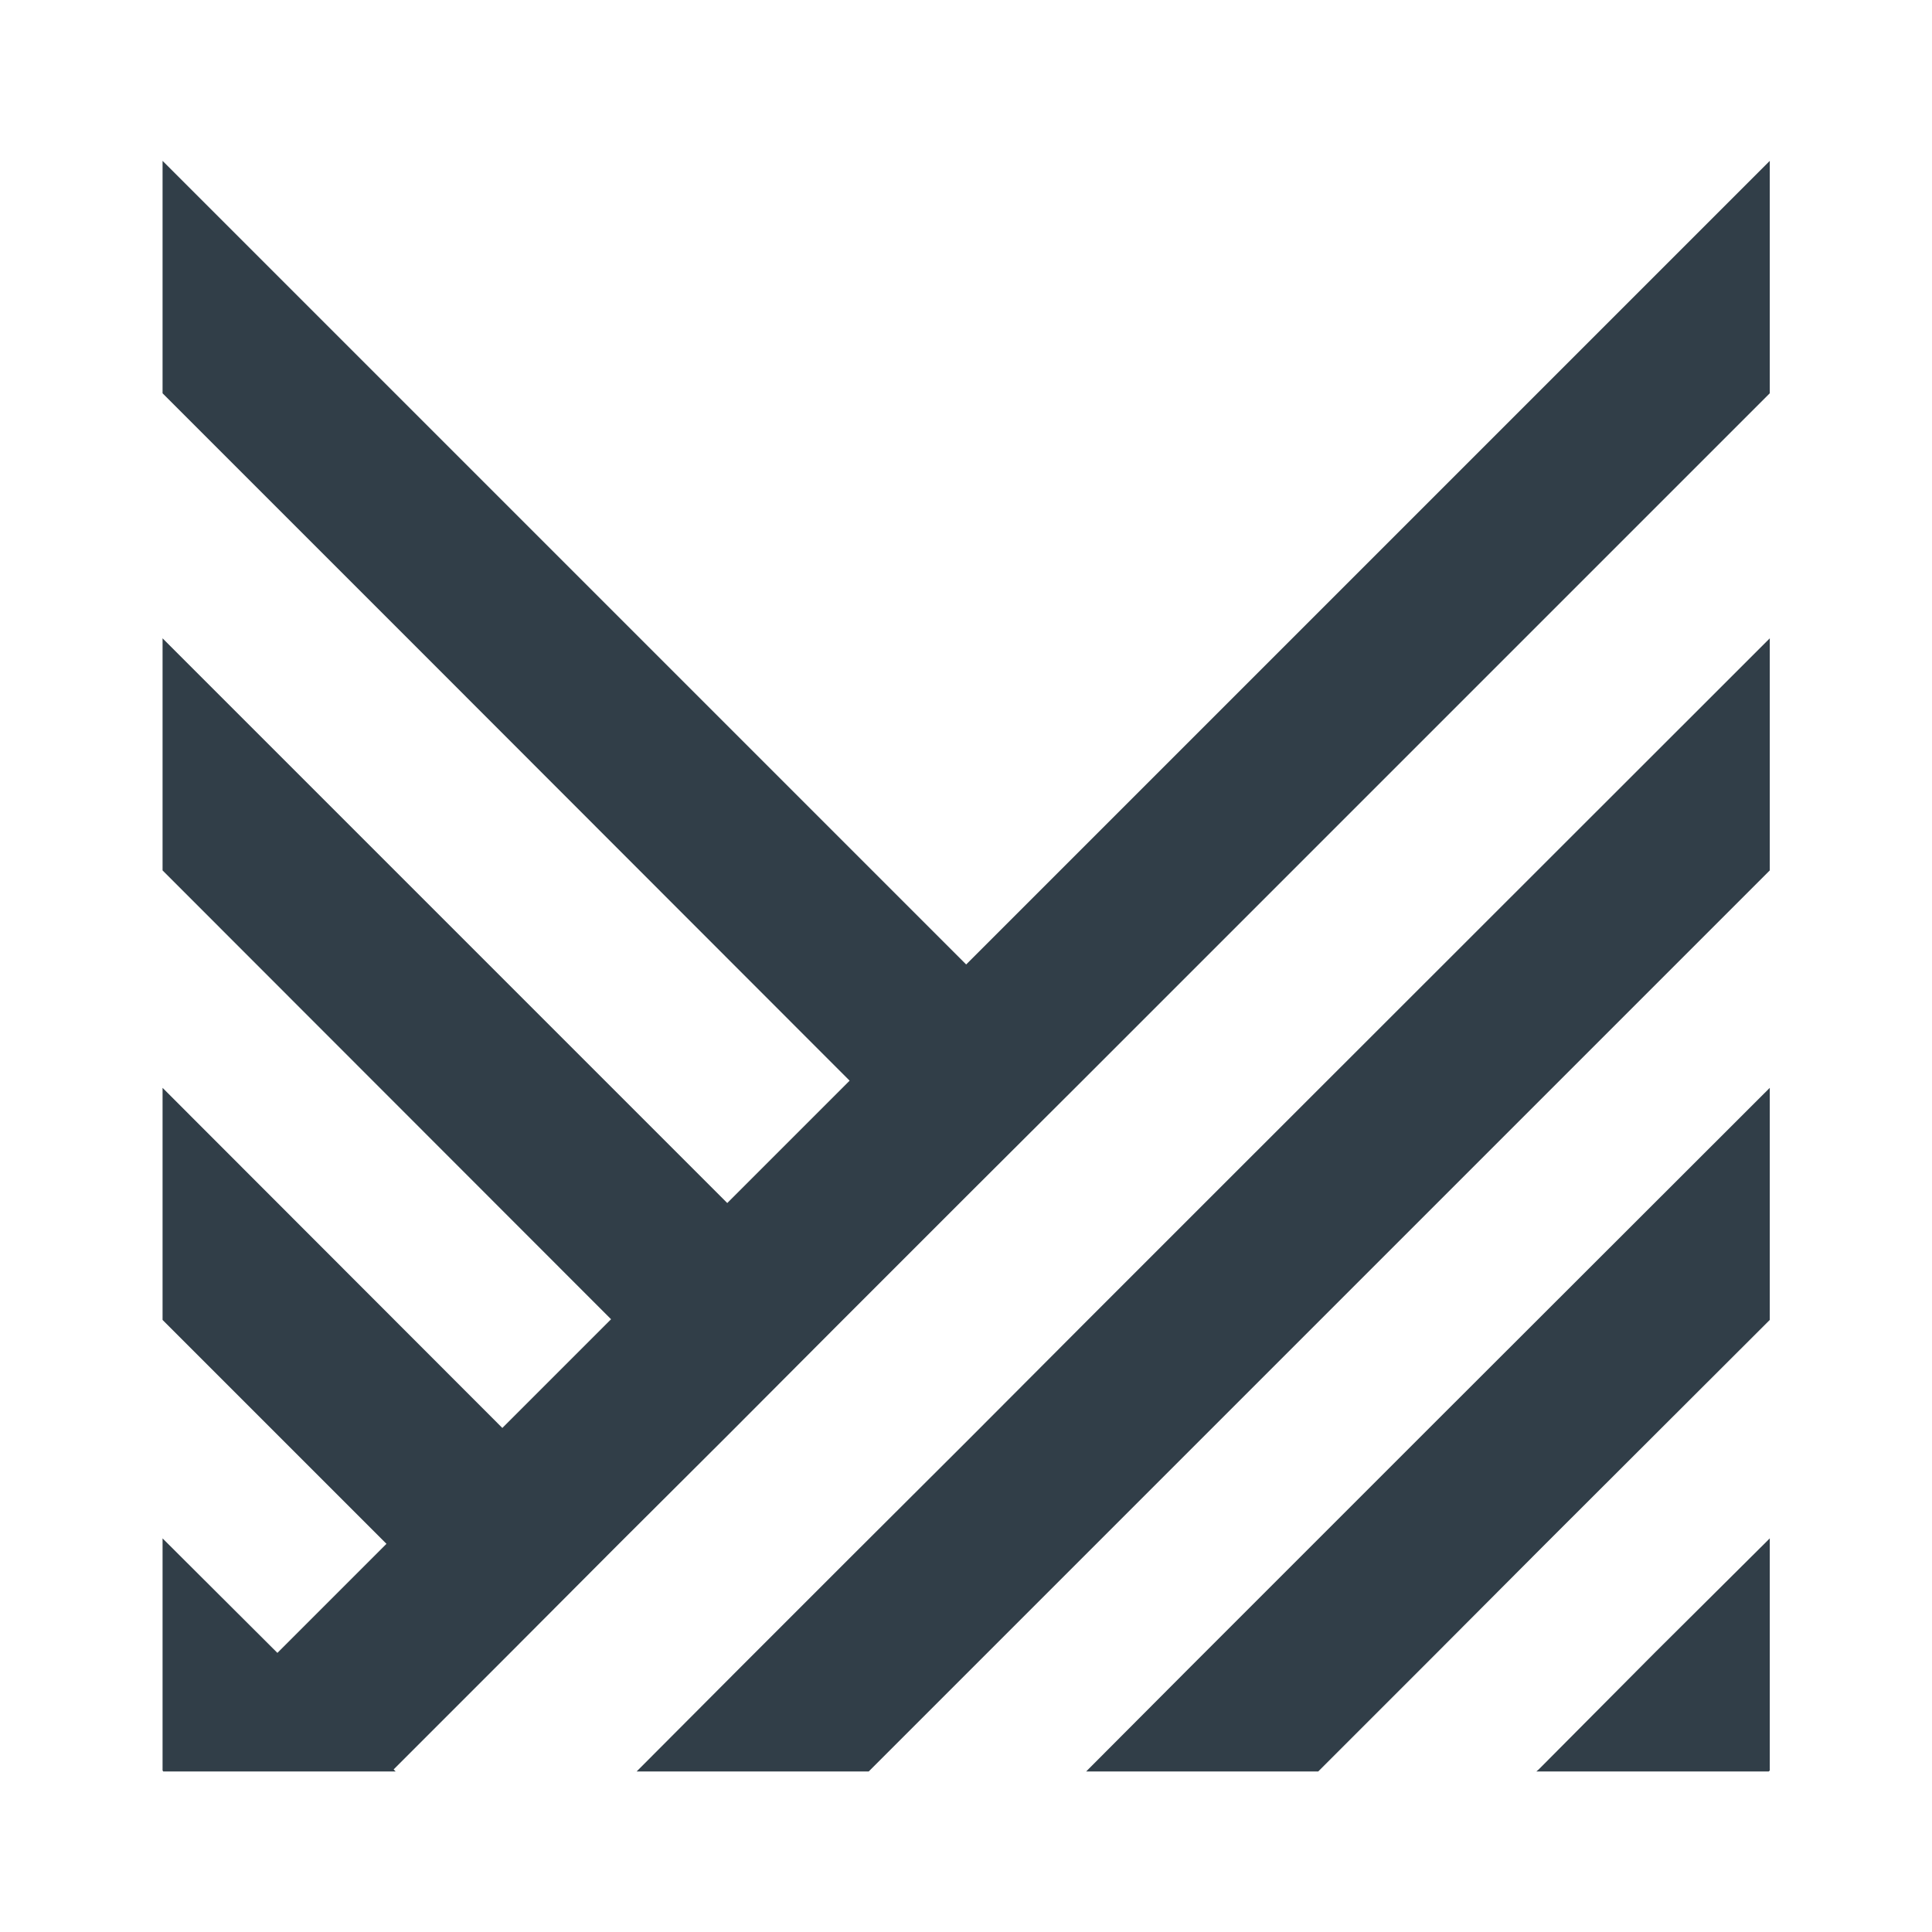
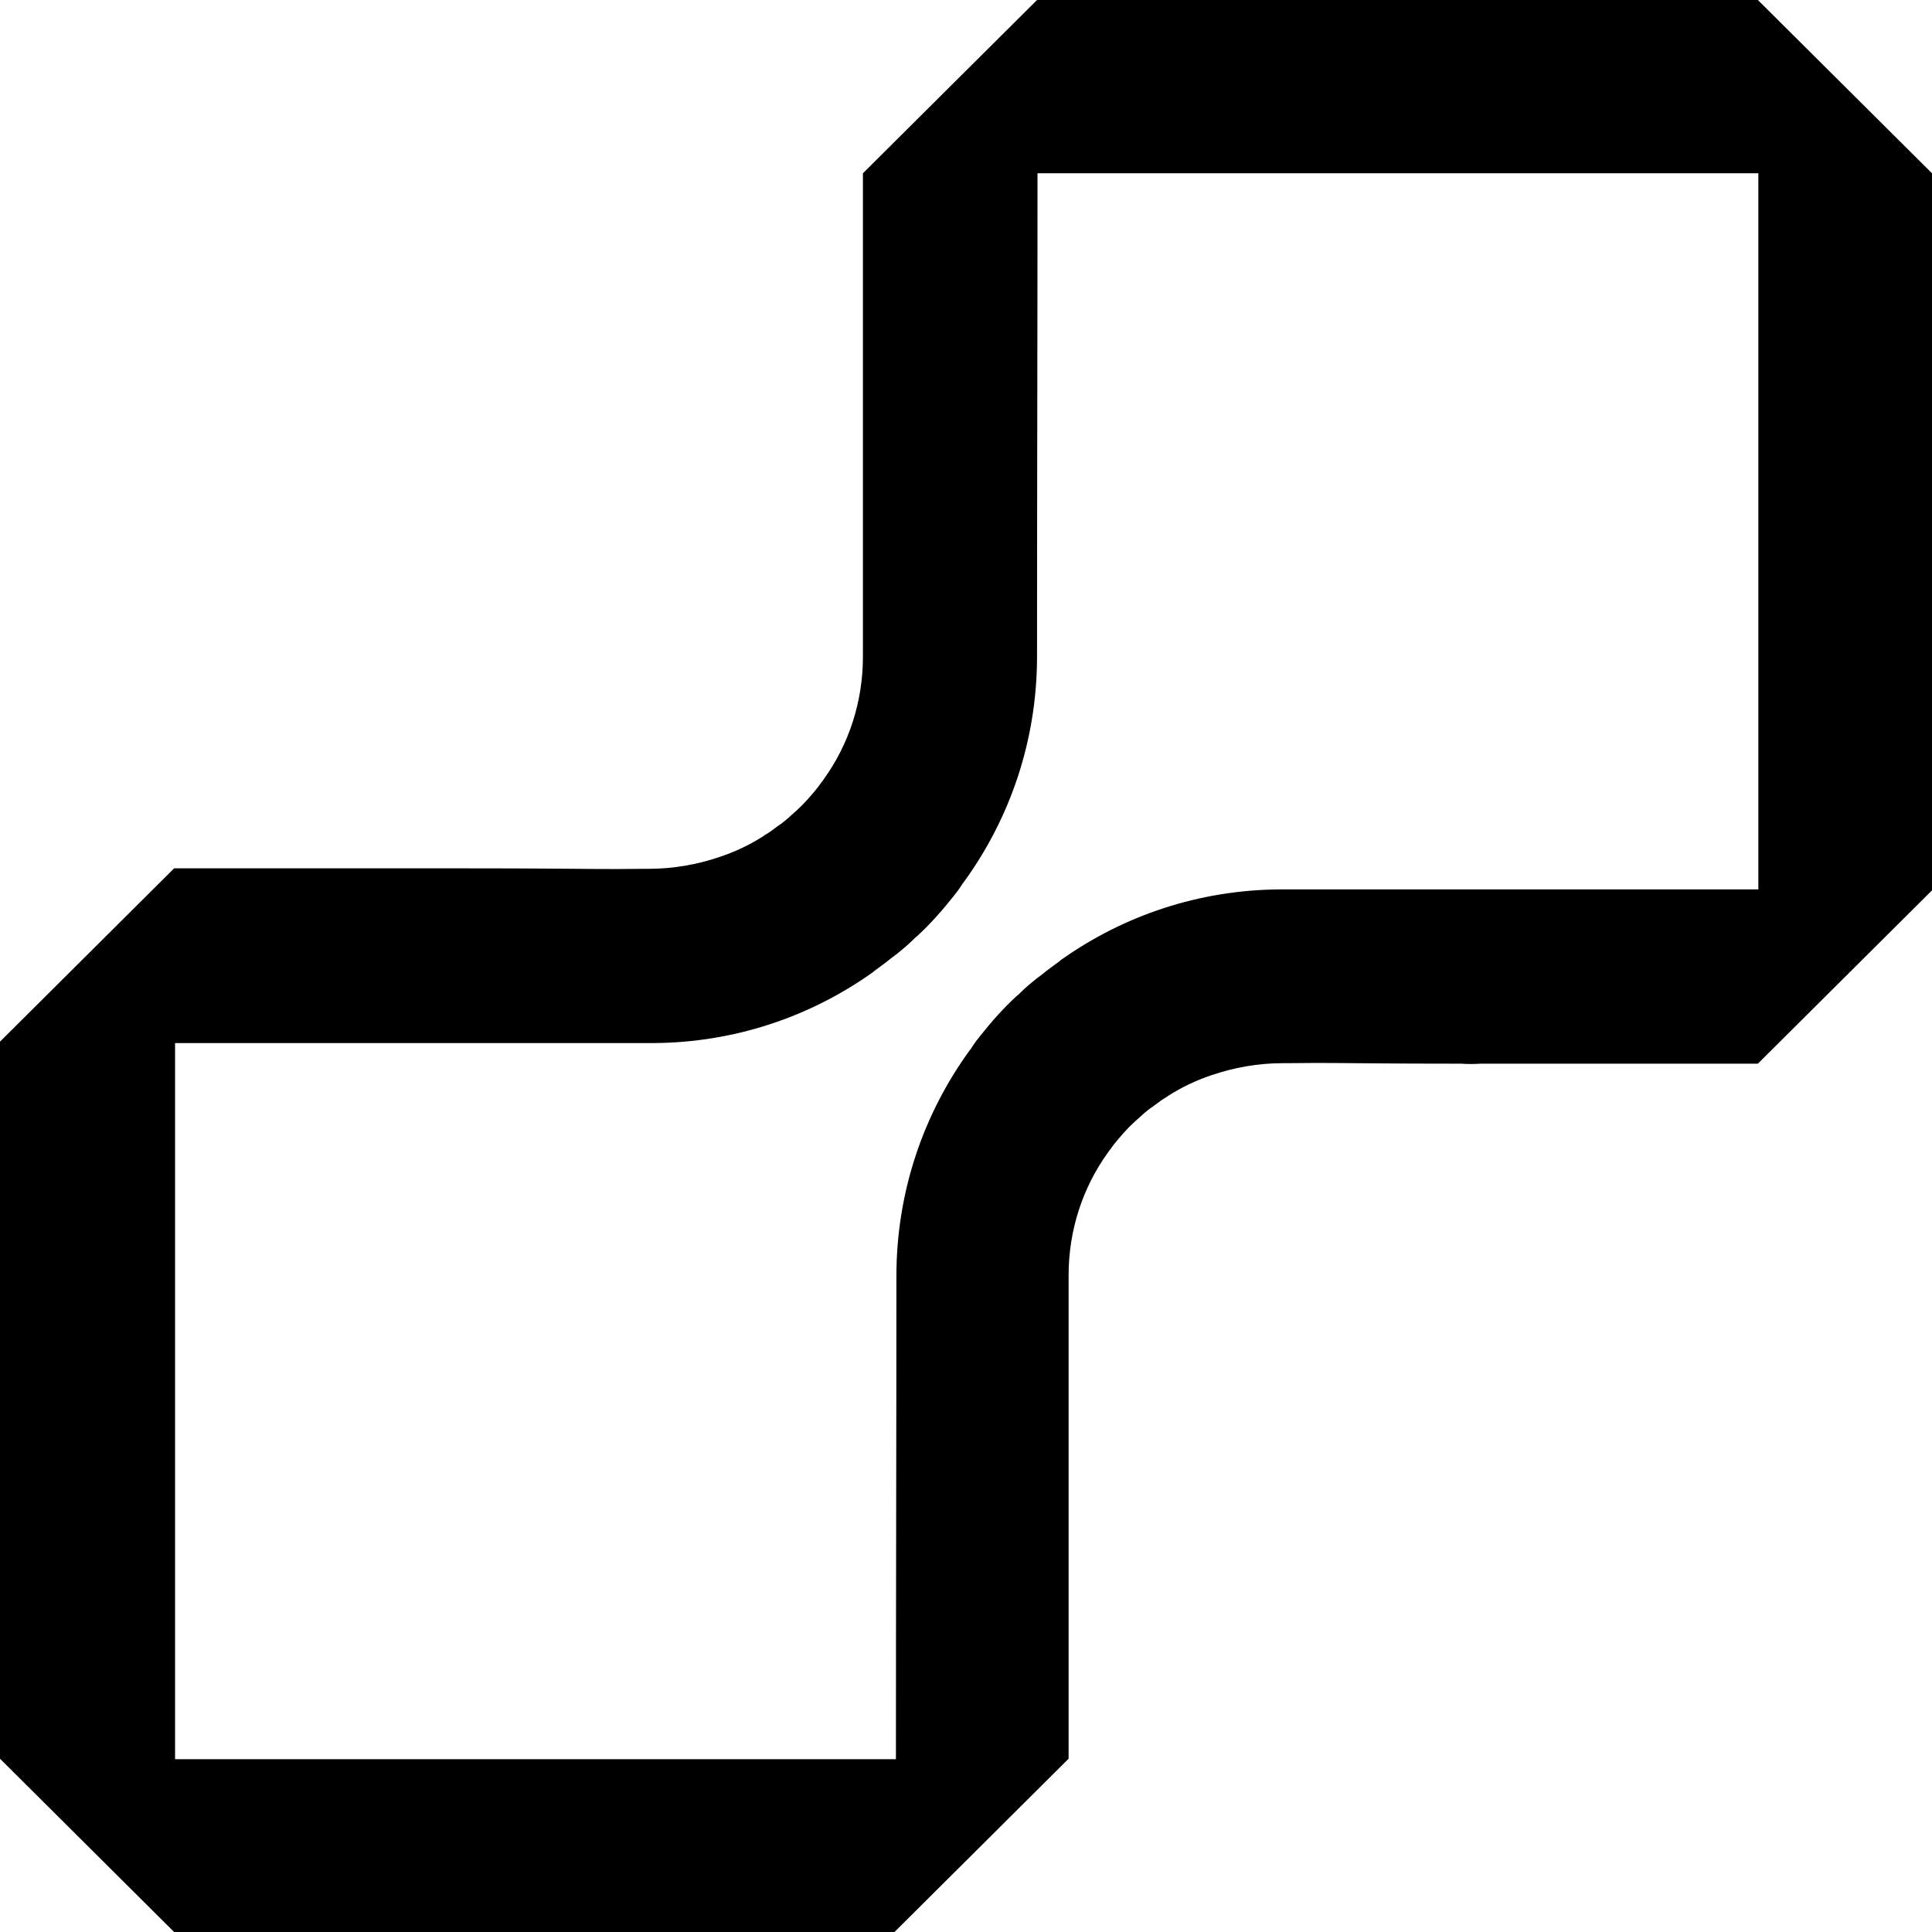
- <svg xmlns="http://www.w3.org/2000/svg" version="1.1" id="Layer_1" x="0px" y="0px" viewBox="0 0 566.9 566.9" style="enable-background:new 0 0 566.9 566.9;" xml:space="preserve">
-   <style type="text/css">
- 	.st0{fill:#313E48;}
- </style>
-   <g>
-     <polygon class="st0" points="249.3,457.2 283.5,423.1 319.4,387.1 353.5,353 519.3,187.3 519.3,255.4 387.6,387.1 353.5,421.2    317.5,457.2 283.5,491.2 254.9,519.8 248.3,519.8 186.8,519.8 217.5,489  " />
-     <polygon class="st0" points="385.4,453 419.4,419 519.3,319.2 519.3,387.3 453.5,453 419.4,487.2 386.8,519.8 380.2,519.8    318.7,519.8 349.4,489  " />
-     <polygon class="st0" points="485.5,485 519.3,451.4 519.3,519.5 519,519.8 518.3,519.8 452.1,519.8 450.8,519.8 451.5,519.2  " />
-     <polygon class="st0" points="47.7,47.2 47.7,115.4 73.7,141.4 121.9,189.6 249.3,317.1 213.4,353 50,189.6 47.7,187.3 47.7,255.4    179.3,387.1 147.4,419 47.7,319.2 47.7,387.3 113.4,453 81.4,485 47.7,451.4 47.7,519.5 47.9,519.8 116.1,519.8 115.5,519.2    147.5,487.2 181.6,453 213.5,421.2 247.5,387.1 283.5,351.1 317.6,317.1 445.1,189.6 493.3,141.4 519.3,115.4 519.3,47.2    471.1,95.4 283.5,283 190.1,189.6 141.9,141.4 95.9,95.4  " />
-   </g>
+ <svg xmlns="http://www.w3.org/2000/svg" width="130" height="130" viewBox="0 0 130 130" fill="none">
+   <path d="M118.284 0C111.976 0 105.667 0 99.359 0C99.133 0 98.908 0 98.683 0C98.554 0 98.425 0 98.297 0C98.168 0 98.039 0 97.91 0C97.782 0 97.653 0 97.524 0C88.287 0 79.049 0 69.78 0L64.147 5.605L58.064 11.66C58.064 22.515 58.064 33.337 58.064 44.192C58.064 47.252 57.098 50.119 55.425 52.438C55.36 52.535 55.296 52.631 55.231 52.696C55.103 52.889 54.942 53.082 54.813 53.243C54.749 53.308 54.684 53.404 54.62 53.469C54.427 53.694 54.234 53.92 54.008 54.145C53.976 54.177 53.976 54.177 53.944 54.21C53.687 54.467 53.429 54.693 53.172 54.918C53.139 54.95 53.139 54.95 53.107 54.983C52.882 55.176 52.624 55.401 52.367 55.562C52.335 55.595 52.27 55.627 52.238 55.659C51.981 55.852 51.723 56.046 51.434 56.207C51.401 56.207 51.401 56.239 51.401 56.239C50.5 56.819 49.502 57.302 48.44 57.656C46.928 58.172 45.318 58.461 43.645 58.461C43.645 58.461 43.483 58.461 43.29 58.461C40.877 58.494 39.138 58.461 38.816 58.461C38.141 58.461 36.016 58.429 31.607 58.429C31.478 58.429 31.349 58.429 31.221 58.429C31.092 58.429 30.963 58.429 30.834 58.429C26.65 58.429 20.503 58.429 11.716 58.429L0 70.089C0 86.162 0 102.235 0 118.34L11.716 130C18.089 130 24.462 130 30.834 130C30.963 130 31.092 130 31.221 130C31.349 130 31.478 130 31.607 130C41.134 130 50.661 130 60.188 130L65.821 124.395L71.904 118.34C71.904 107.485 71.904 96.662 71.904 85.808C71.904 82.748 72.87 79.881 74.543 77.562C74.608 77.465 74.672 77.369 74.736 77.304C74.865 77.111 75.026 76.918 75.155 76.757C75.219 76.692 75.284 76.596 75.348 76.531C75.541 76.306 75.734 76.08 75.959 75.855C75.992 75.823 75.992 75.823 76.024 75.79C76.281 75.533 76.539 75.307 76.796 75.082C76.828 75.05 76.828 75.05 76.861 75.017C77.086 74.824 77.343 74.599 77.601 74.438C77.633 74.405 77.697 74.373 77.73 74.341C77.987 74.148 78.245 73.954 78.534 73.793L78.567 73.761C79.468 73.181 80.466 72.698 81.528 72.344C83.04 71.829 84.65 71.539 86.323 71.539C86.323 71.539 86.484 71.539 86.677 71.539C89.091 71.506 90.829 71.539 91.151 71.539C91.795 71.539 93.694 71.571 97.524 71.571C97.653 71.571 97.782 71.571 97.91 71.571C98.039 71.571 98.168 71.571 98.297 71.571C98.747 71.603 99.198 71.603 99.648 71.571C103.8 71.571 109.819 71.571 118.284 71.571L130 59.911C130 43.838 130 27.765 130 11.66L118.284 0ZM118.316 59.846C107.598 59.846 96.848 59.846 86.13 59.846C80.659 59.879 75.605 61.618 71.453 64.549C71.389 64.581 71.325 64.646 71.292 64.678C70.906 64.968 70.488 65.258 70.102 65.58C69.973 65.676 69.844 65.773 69.715 65.87C69.361 66.16 69.007 66.45 68.685 66.772C68.589 66.868 68.492 66.965 68.364 67.061C67.494 67.867 66.722 68.736 65.982 69.671C65.95 69.703 65.917 69.735 65.885 69.799C65.692 70.025 65.531 70.25 65.37 70.508C65.338 70.572 65.306 70.605 65.274 70.637C62.151 74.921 60.317 80.171 60.317 85.872C60.317 96.695 60.285 107.517 60.285 118.372C44.127 118.372 27.938 118.372 11.78 118.372V70.186C22.498 70.186 33.216 70.186 43.966 70.186C49.438 70.154 54.491 68.414 58.643 65.483C58.708 65.451 58.772 65.386 58.804 65.354C59.19 65.064 59.609 64.775 59.995 64.452C60.124 64.356 60.252 64.259 60.381 64.162C60.735 63.873 61.089 63.583 61.411 63.261C61.508 63.164 61.604 63.067 61.733 62.971C62.602 62.166 63.375 61.296 64.115 60.362C64.147 60.33 64.179 60.297 64.211 60.233C64.405 60.007 64.566 59.782 64.726 59.524C64.759 59.46 64.791 59.428 64.823 59.395C67.945 55.111 69.78 49.861 69.78 44.16C69.78 33.337 69.812 22.515 69.812 11.66C85.969 11.66 102.159 11.66 118.316 11.66V59.846Z" fill="black" />
</svg>
